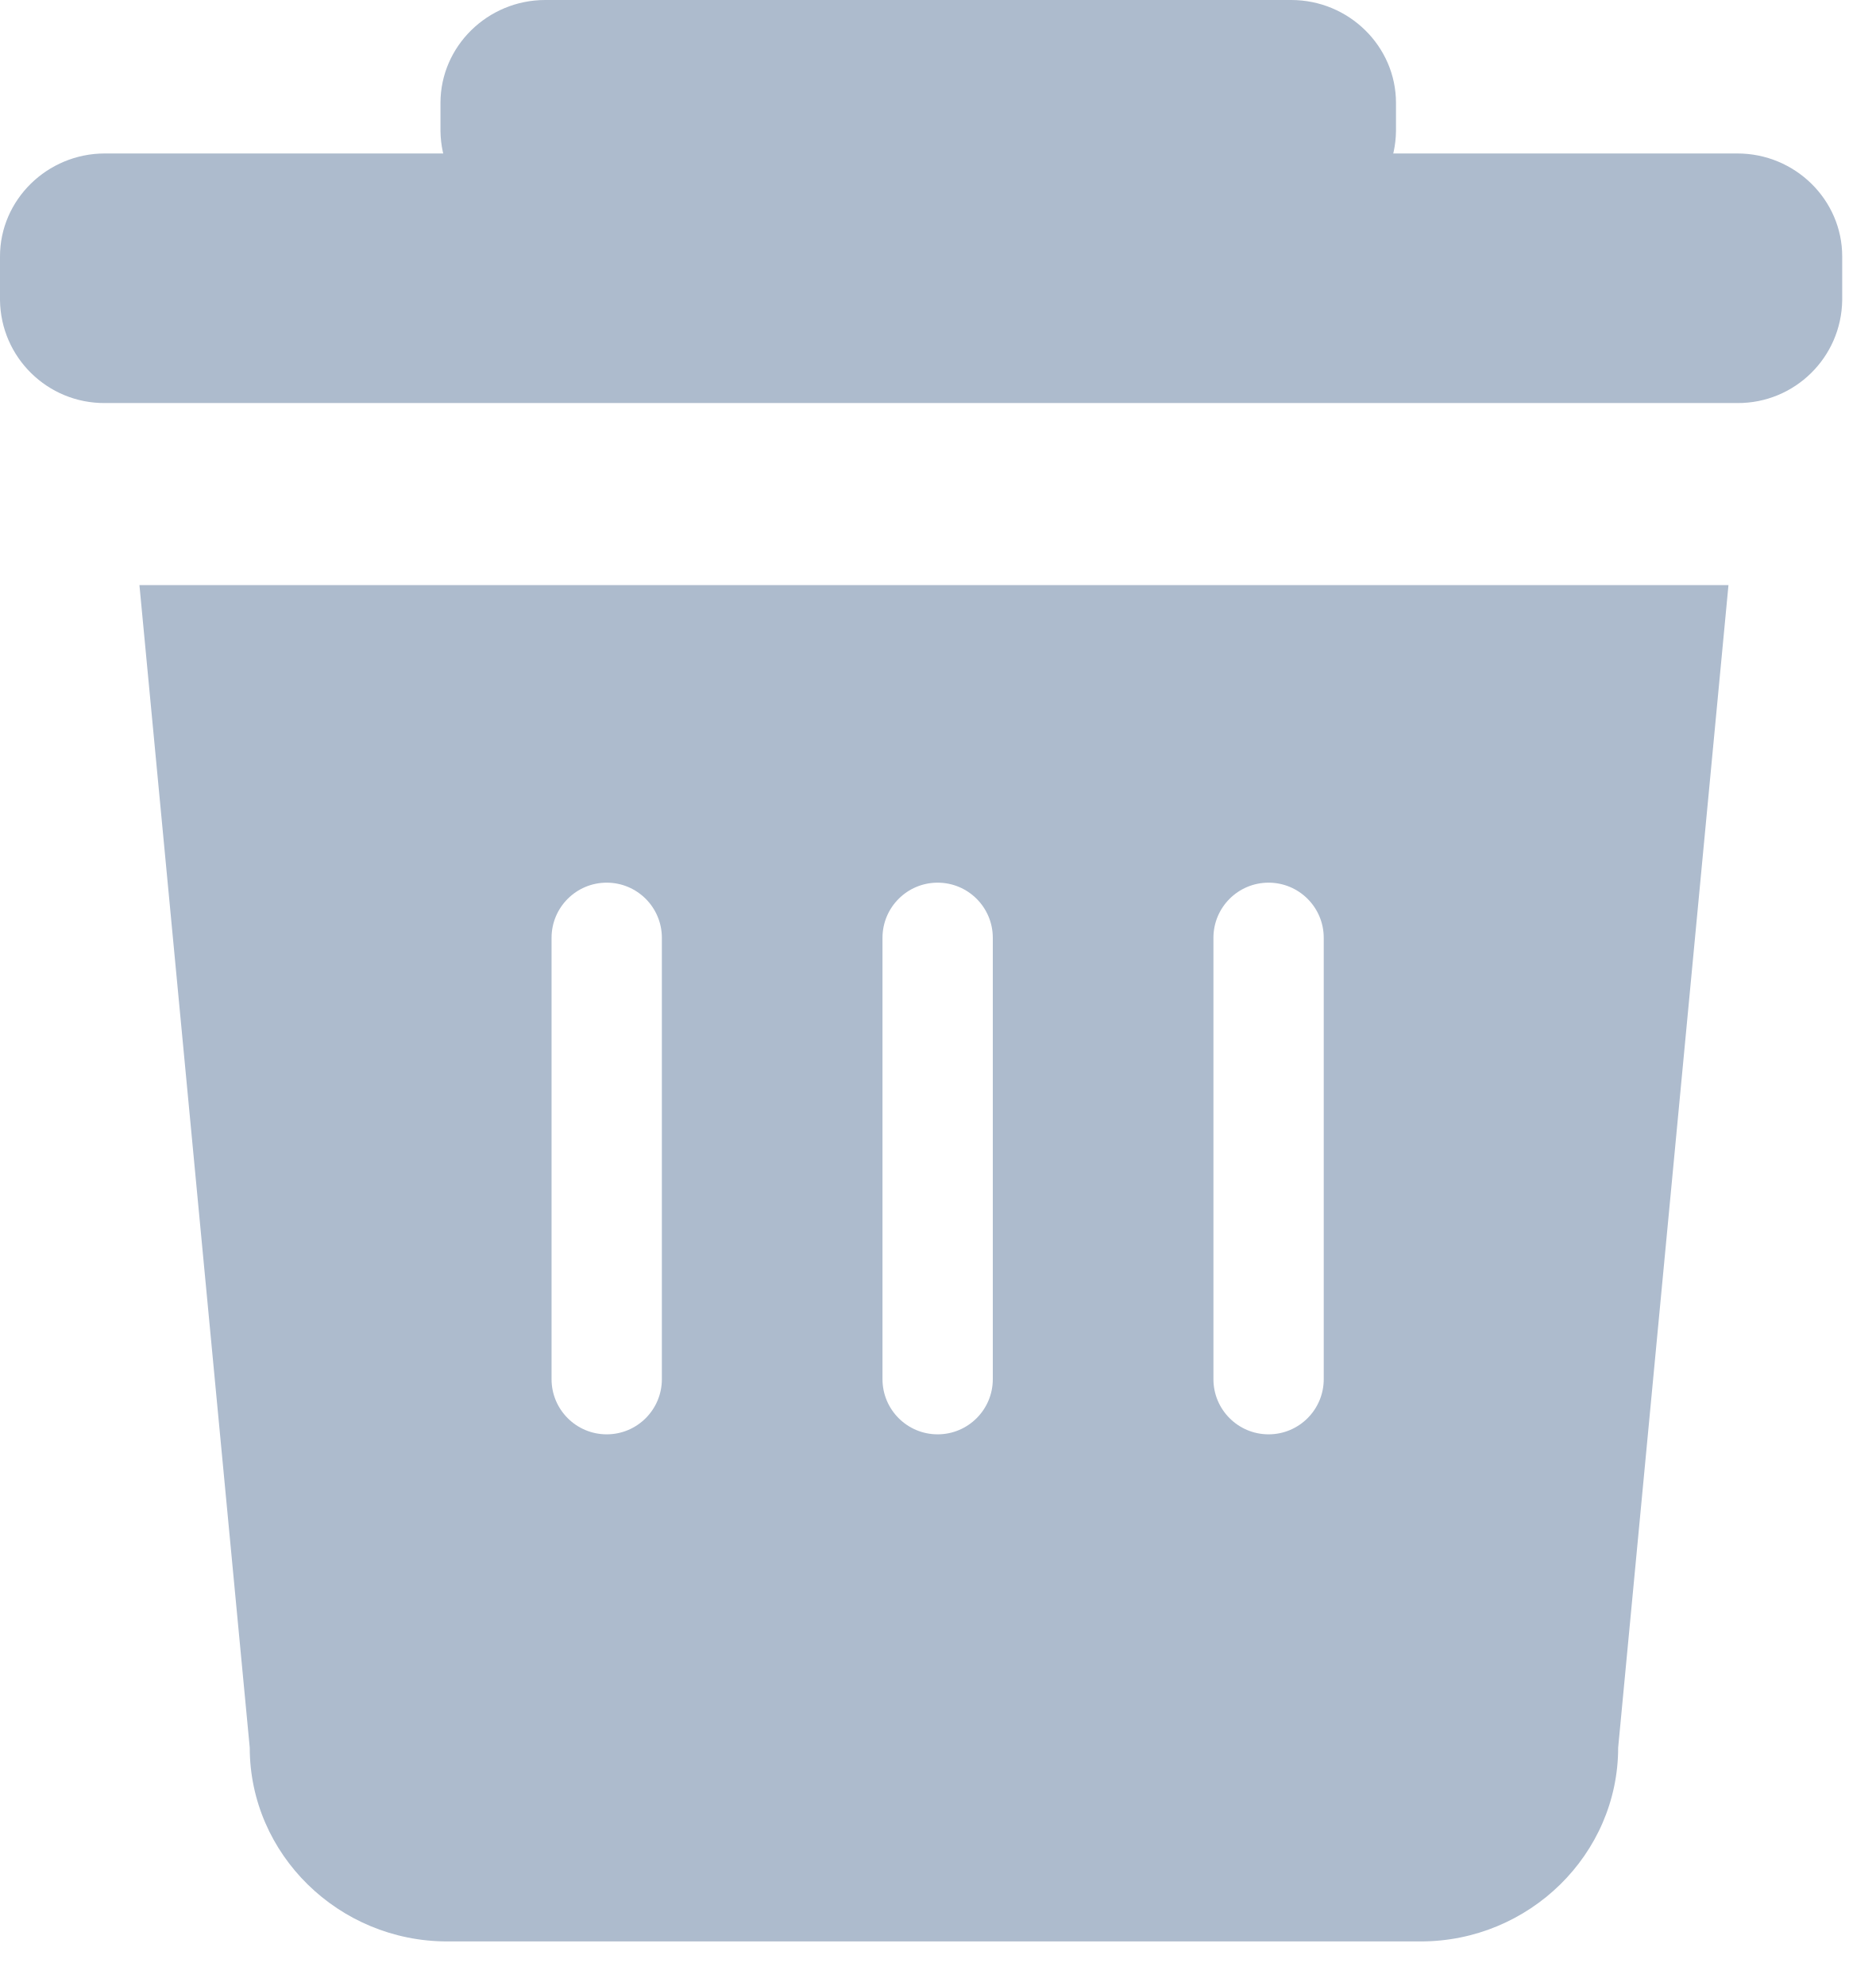
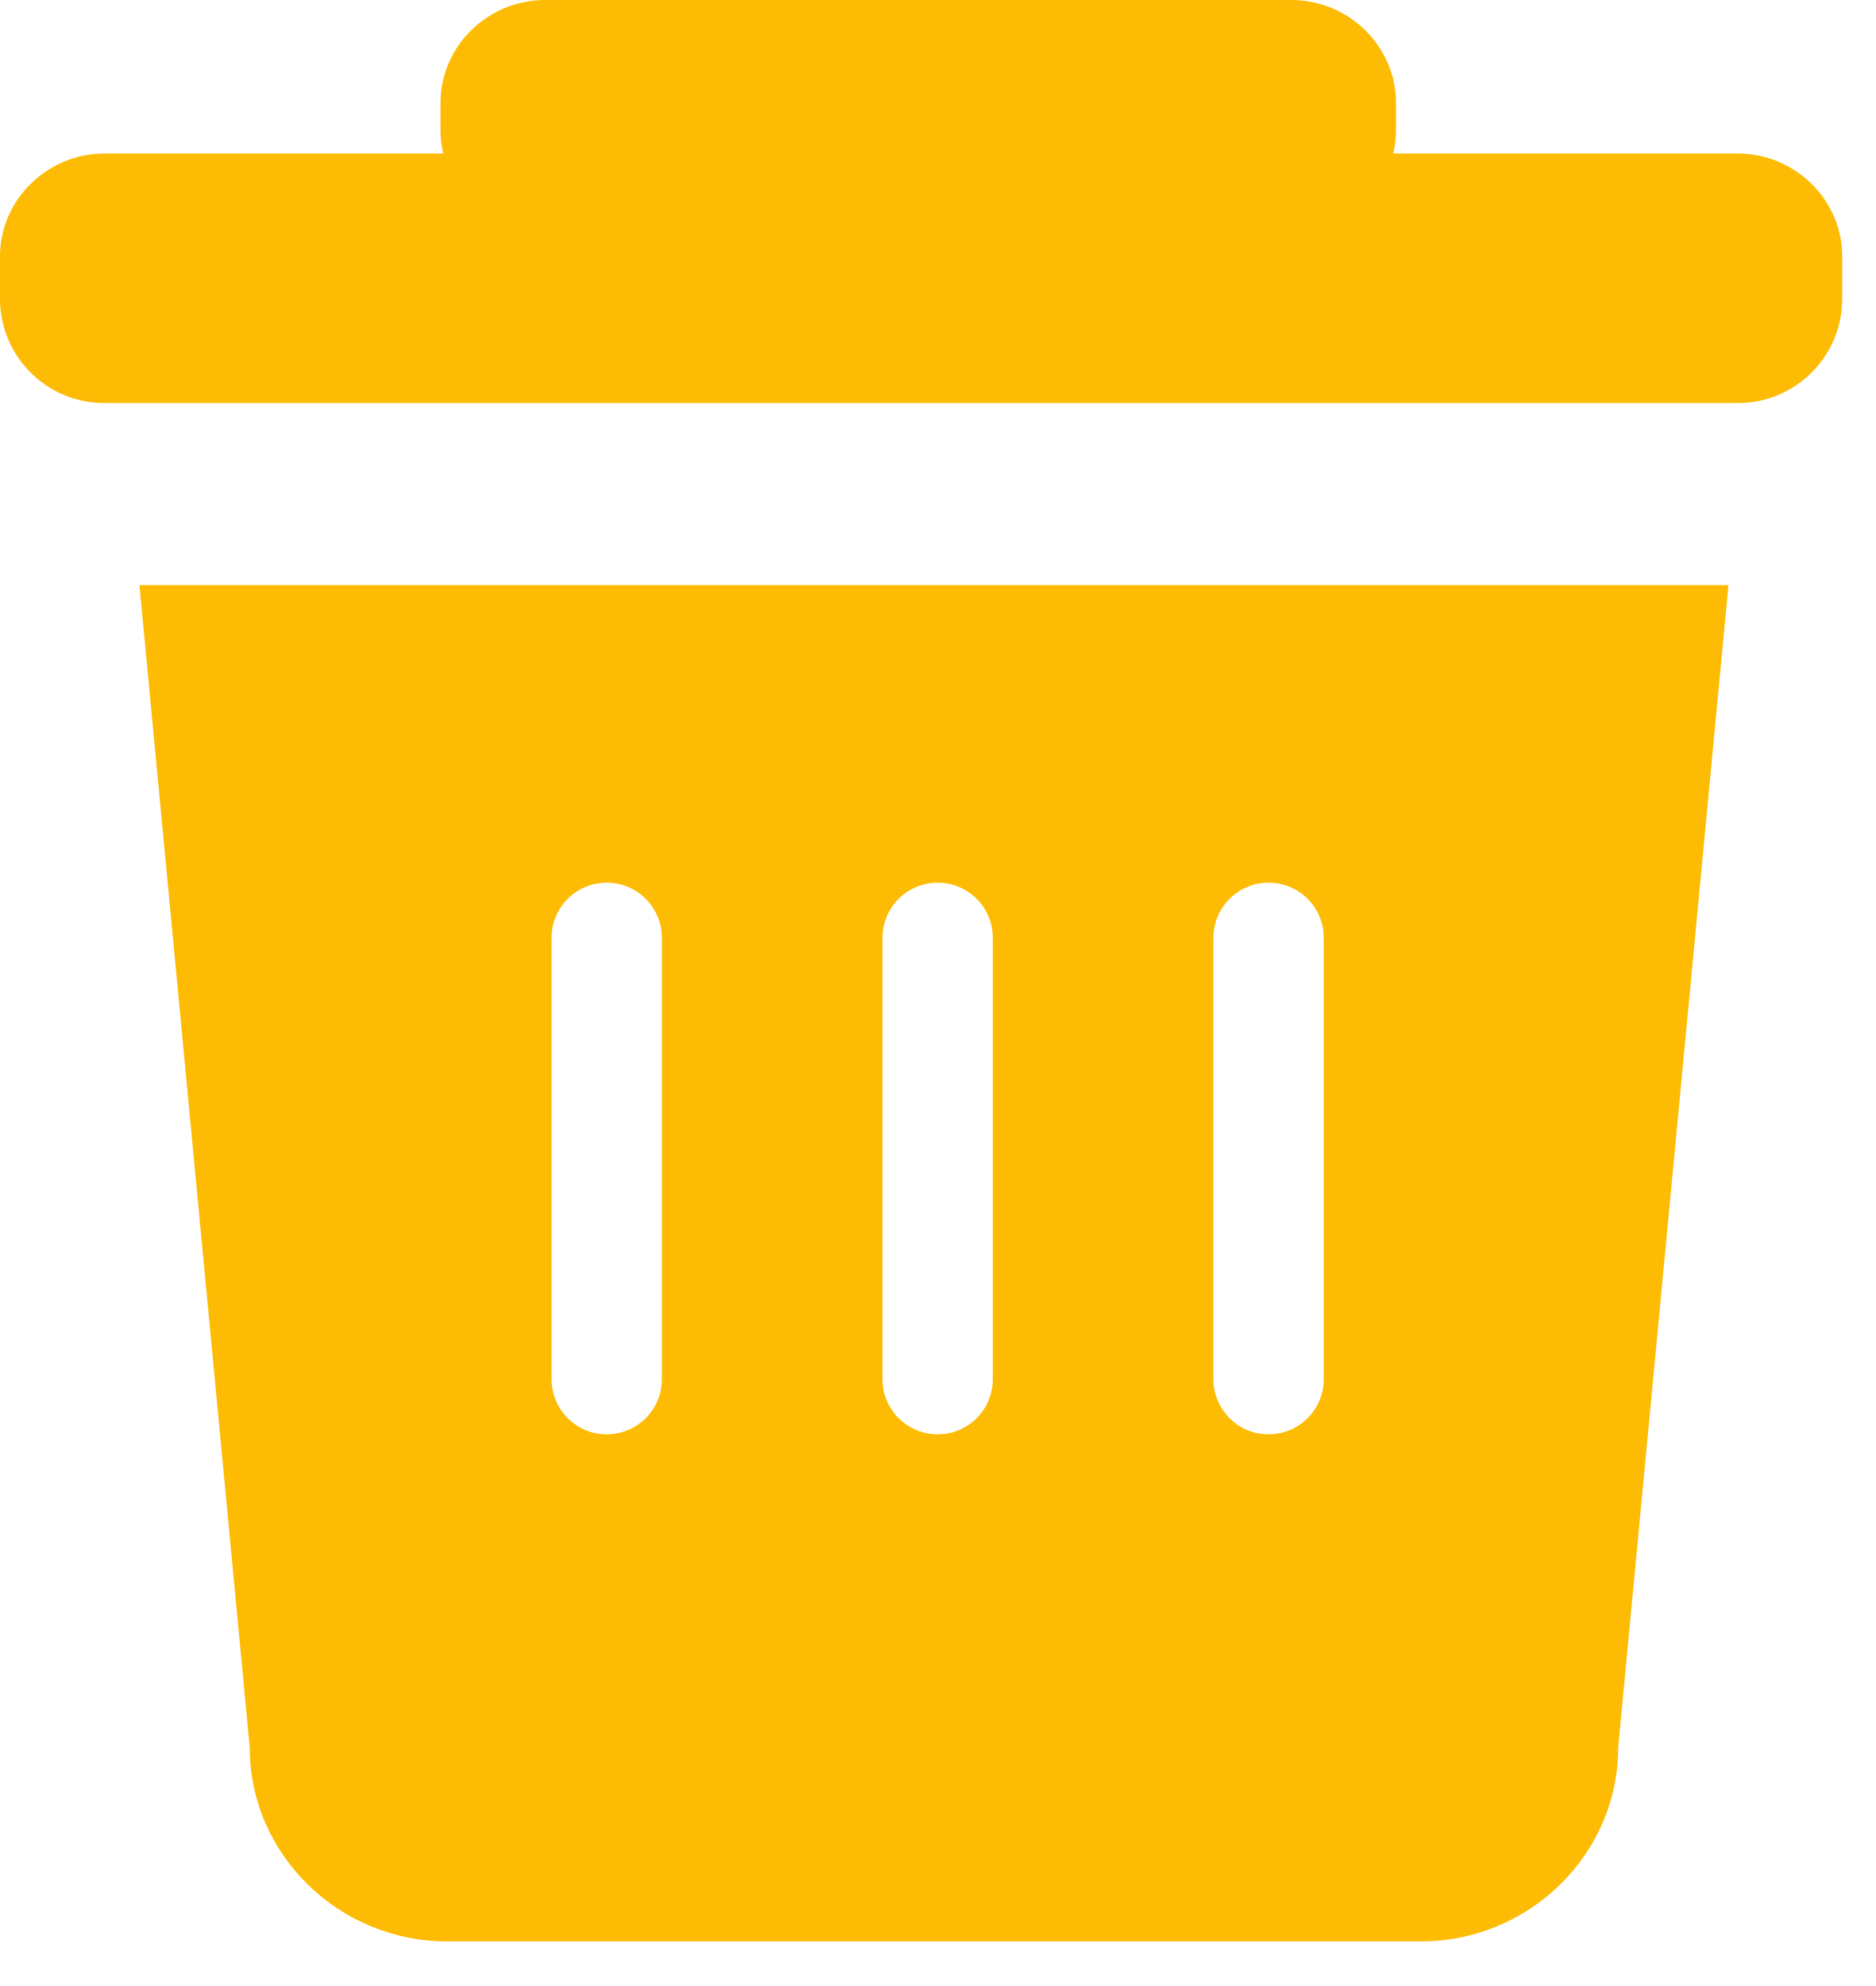
<svg xmlns="http://www.w3.org/2000/svg" width="17" height="18">
-   <g fill="#ADBBCD" fill-rule="evenodd">
+   <g fill="#fdbc03" fill-rule="evenodd">
    <path d="M1.264 5.303h14.405l-1 10.537c0 .966-.805 1.756-1.79 1.756H4.054c-.984 0-1.79-.79-1.79-1.756l-1-10.537zM5.5 8a.5.5 0 0 0-.5.5v4a.5.5 0 1 0 1 0v-4a.5.5 0 0 0-.5-.5zm3 0a.5.5 0 0 0-.5.5v4a.5.5 0 1 0 1 0v-4a.5.5 0 0 0-.5-.5zm3 0a.5.5 0 0 0-.5.5v4a.5.5 0 1 0 1 0v-4a.5.5 0 0 0-.5-.5zM15.75 3.653H.95A.945.945 0 0 1 0 2.72v-.396c0-.513.428-.933.95-.933h14.8c.523 0 .95.42.95.933v.396a.945.945 0 0 1-.95.933" />
    <path d="M11.705 2.12H4.943a.945.945 0 0 1-.95-.932V.933c0-.513.427-.933.95-.933h6.762c.523 0 .95.42.95.933v.255a.945.945 0 0 1-.95.933" />
  </g>
</svg>
